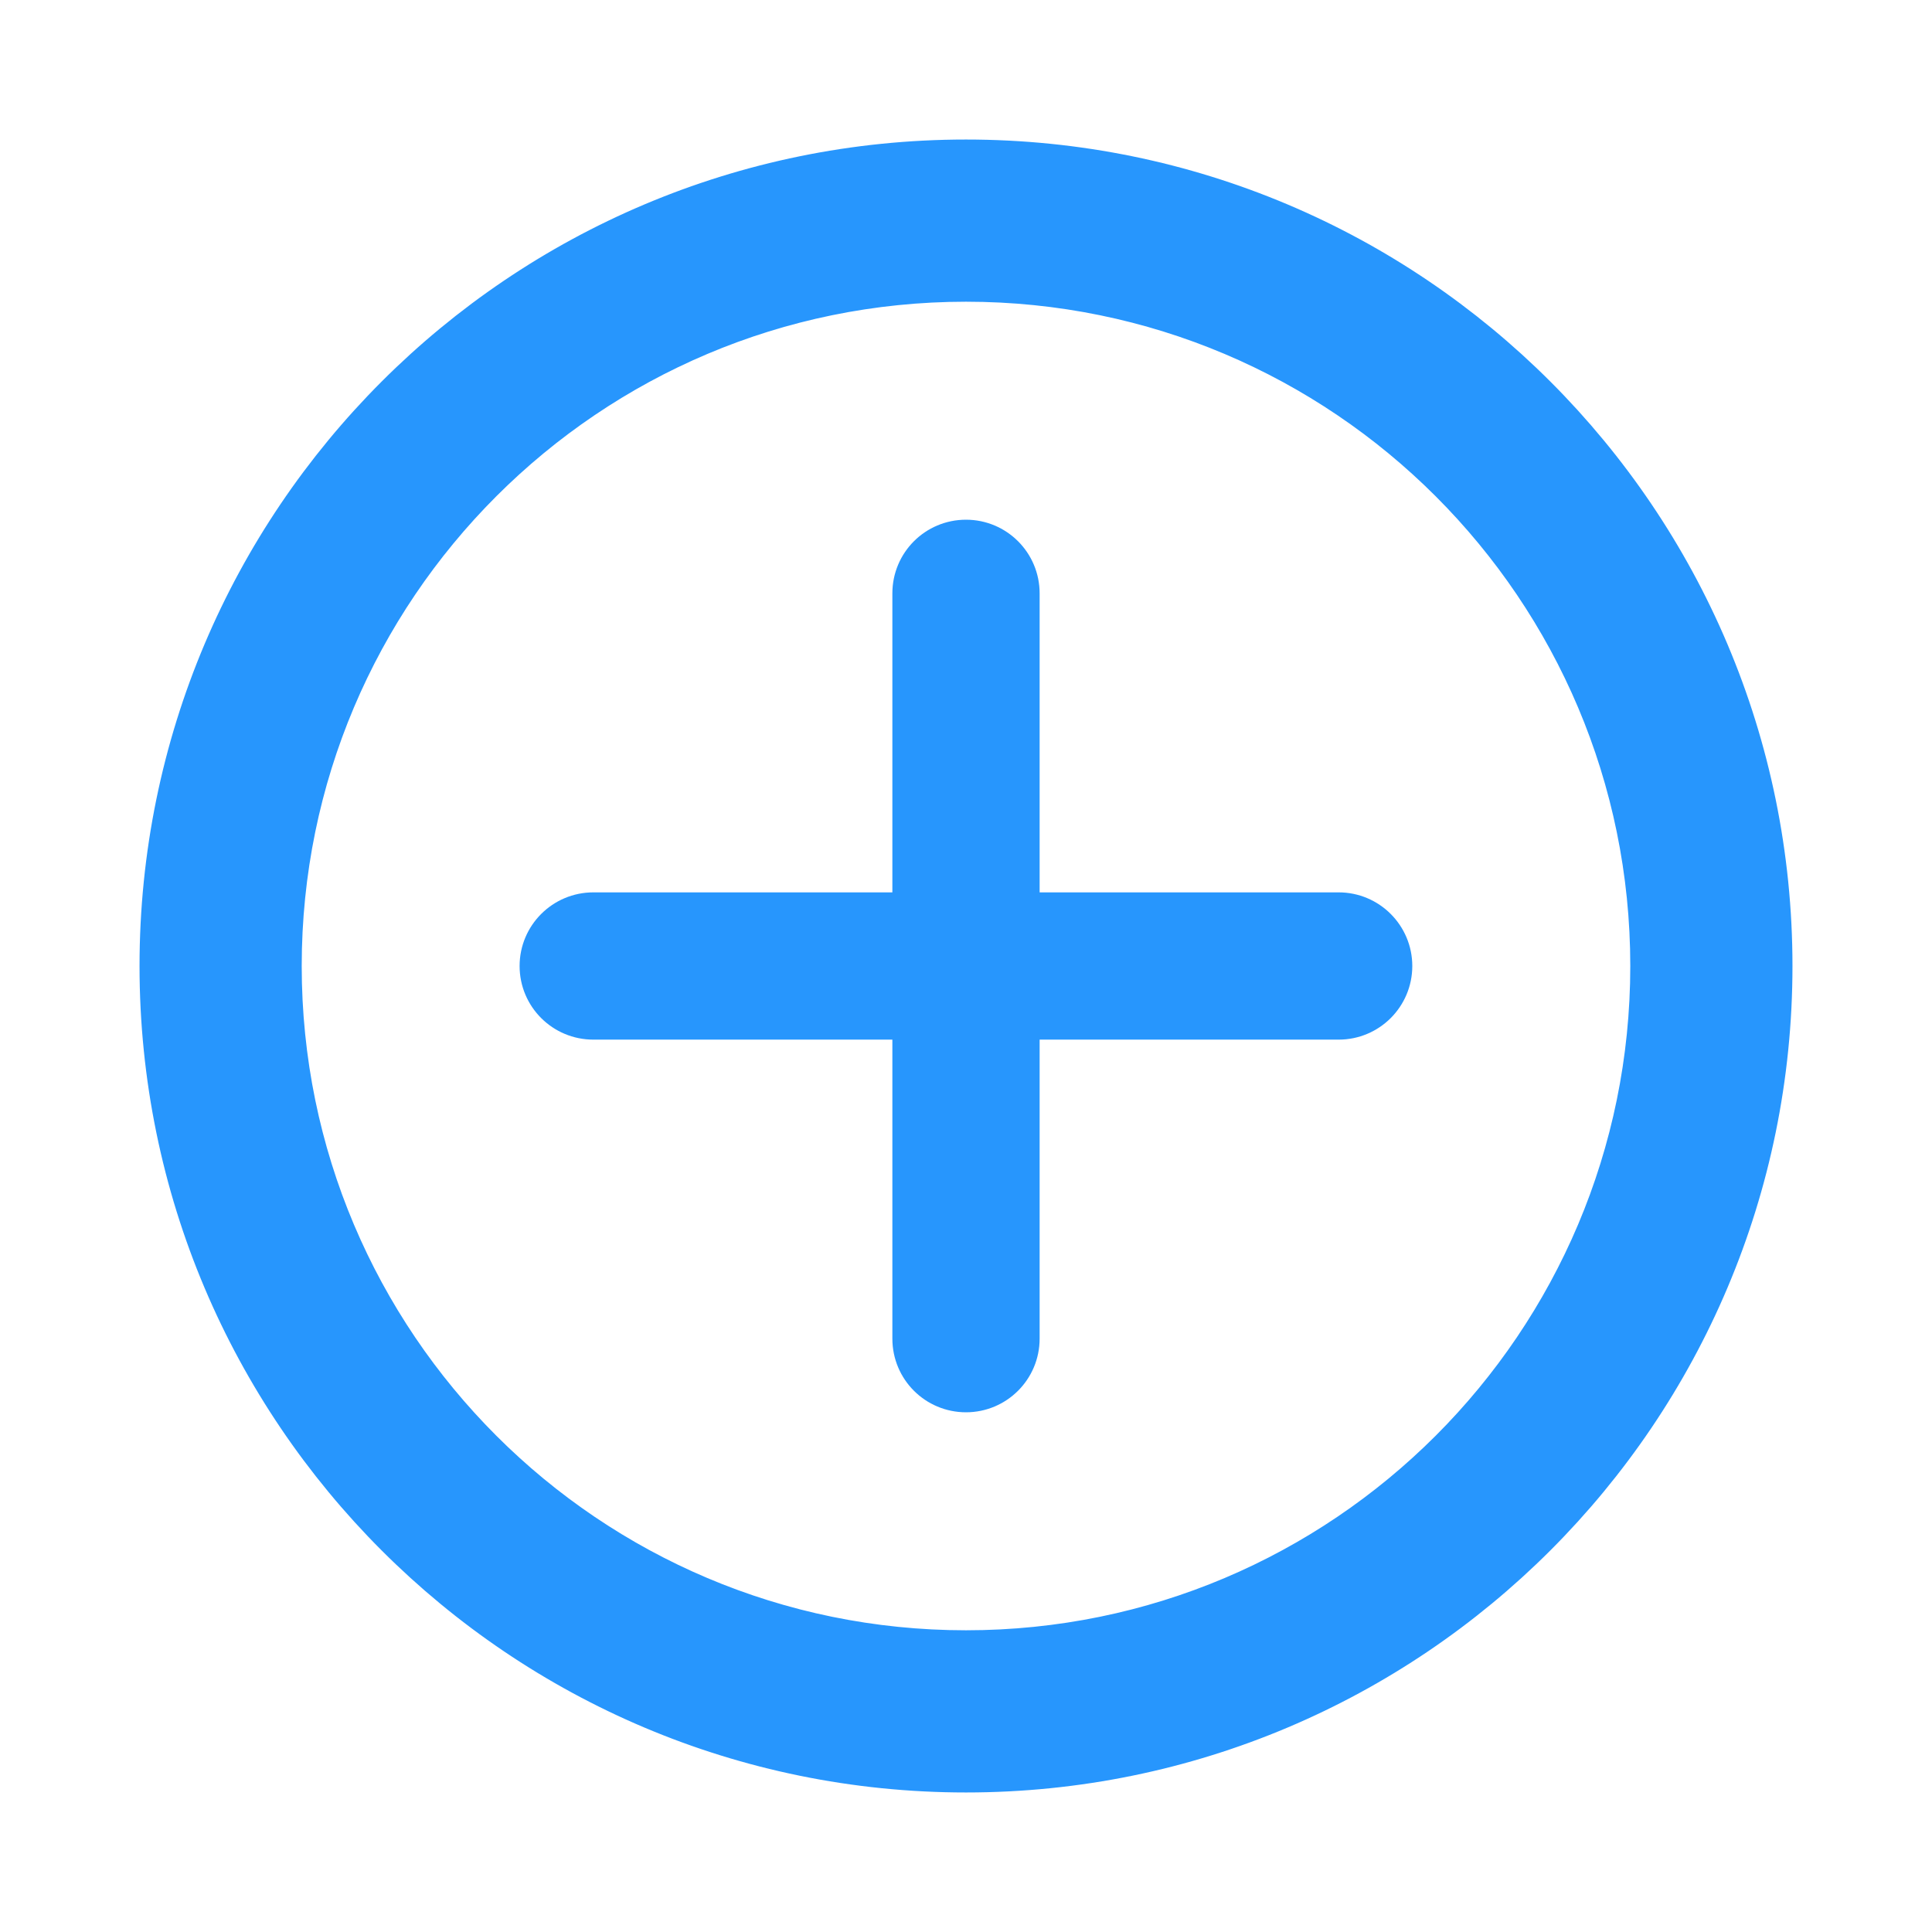
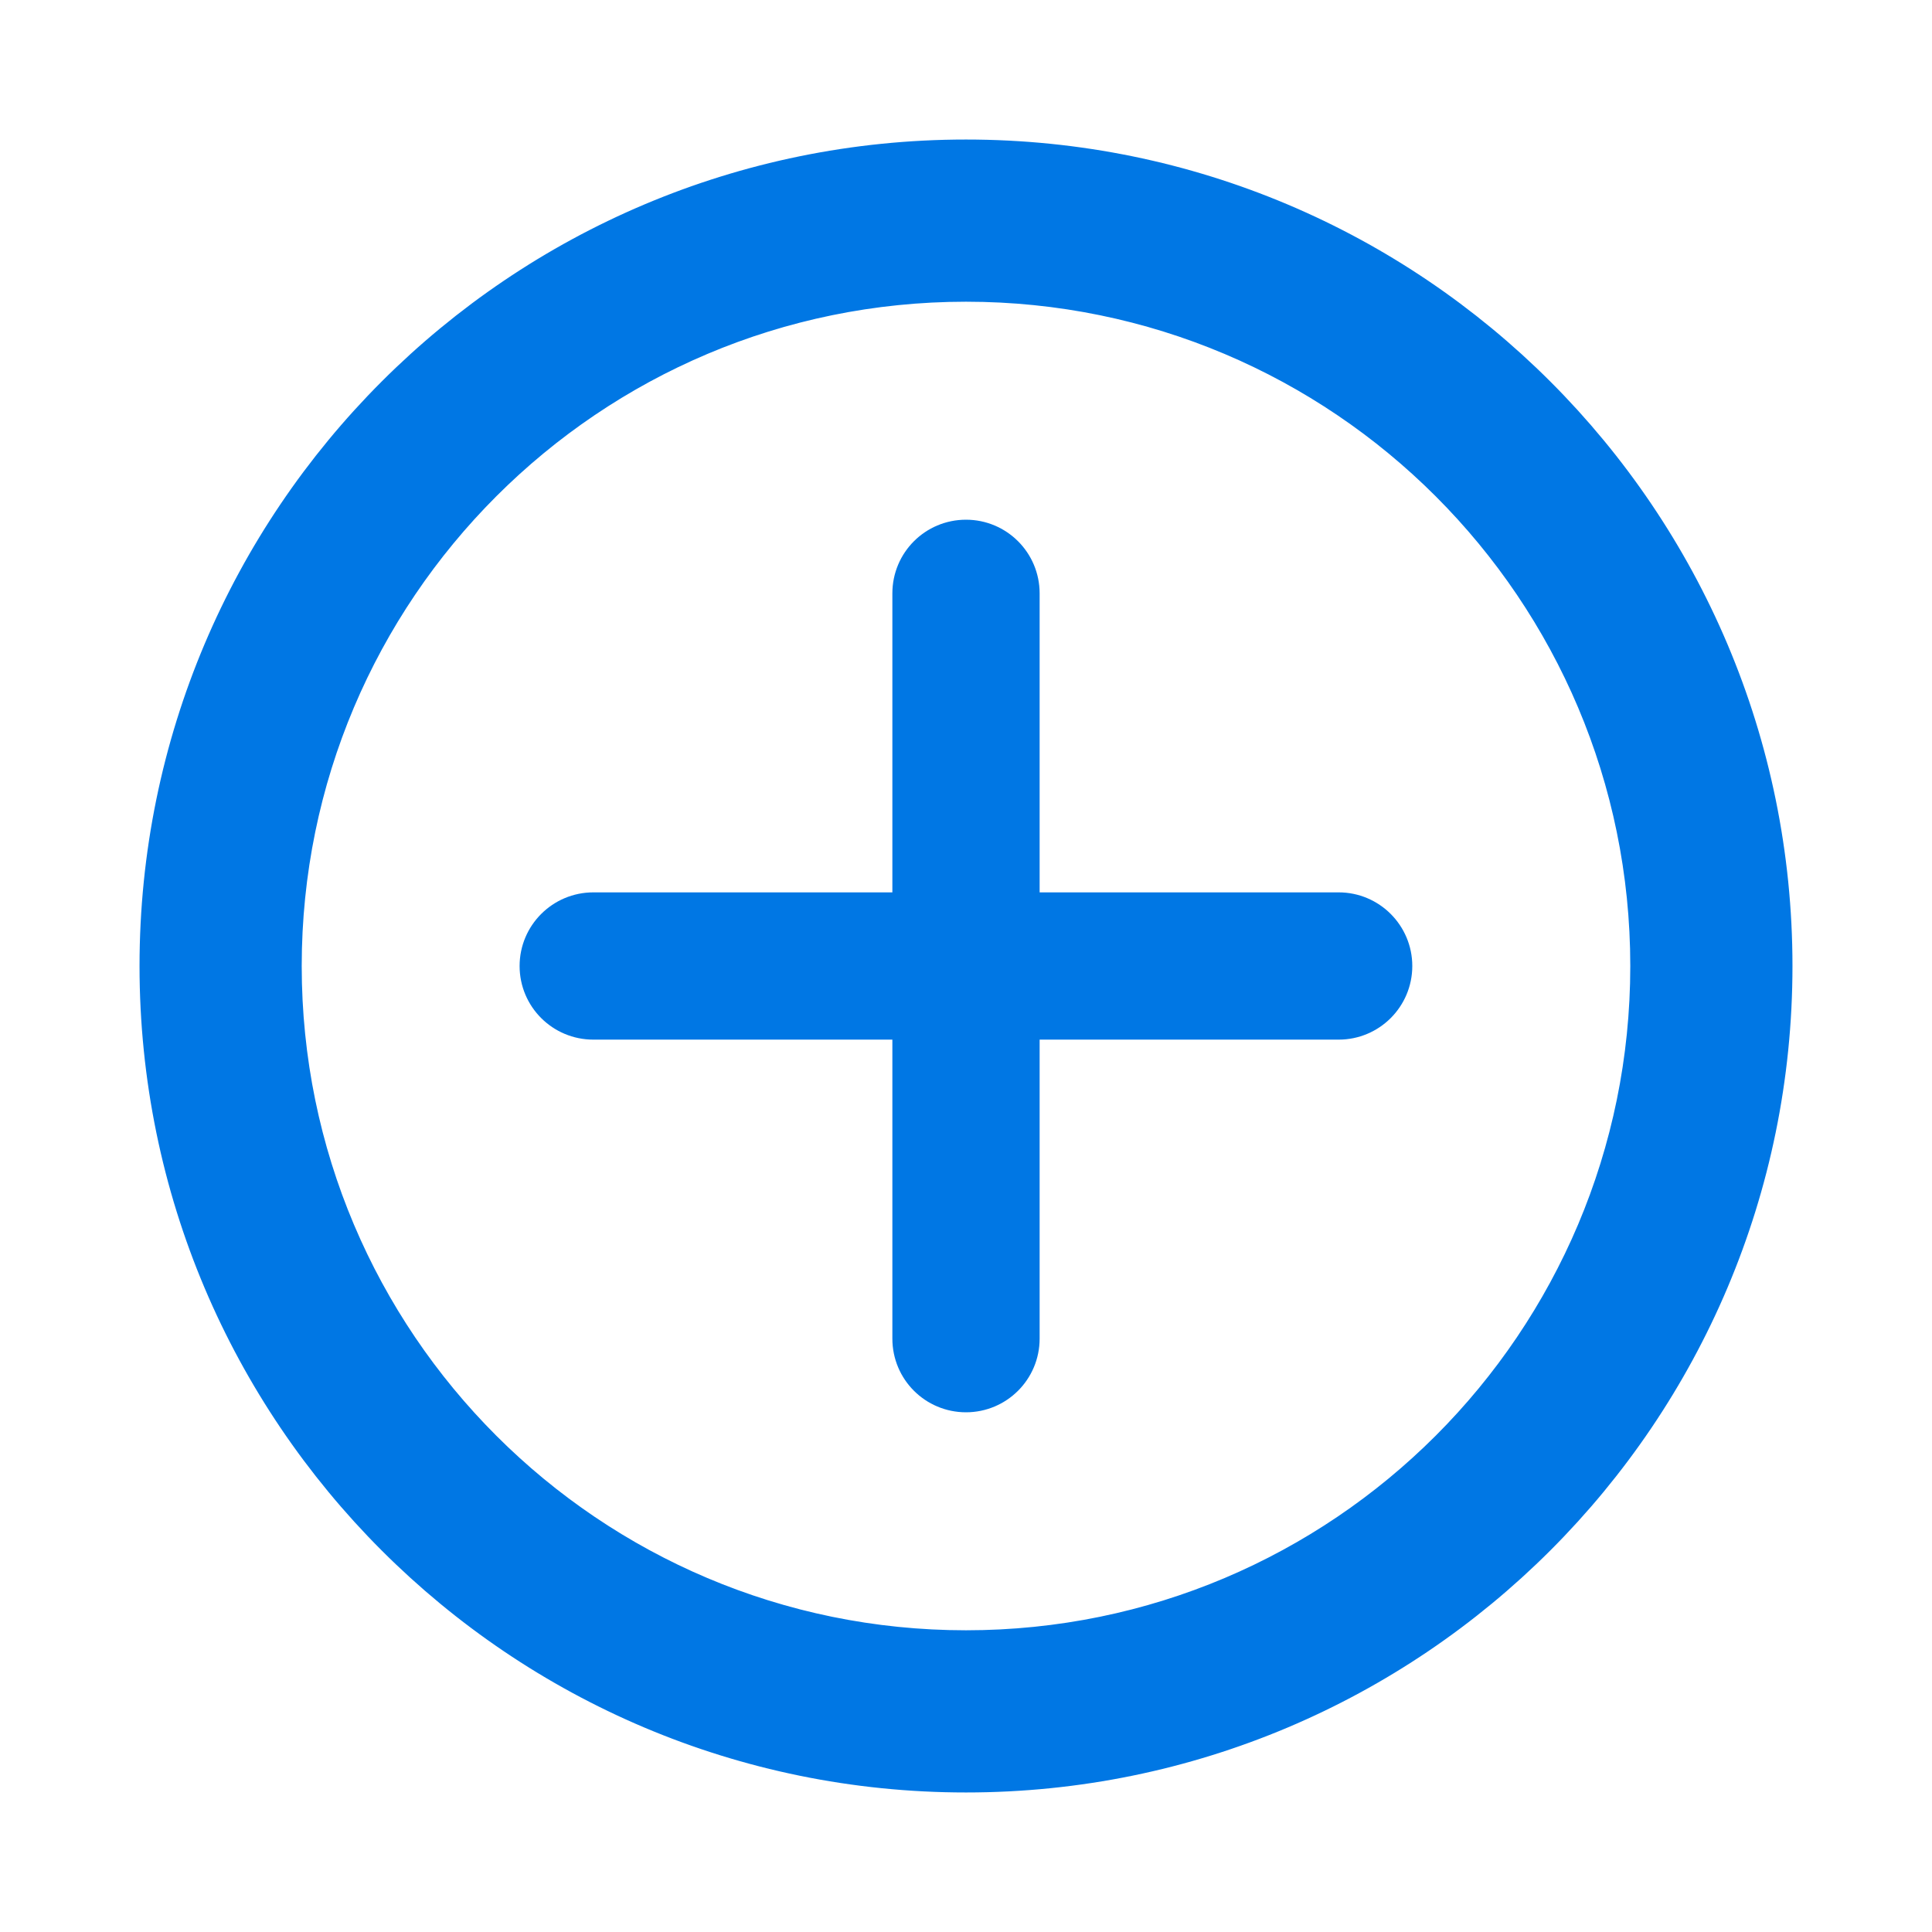
<svg xmlns="http://www.w3.org/2000/svg" width="18" height="18" viewBox="0 0 18 18" fill="none">
-   <path d="M9 5.042C9.268 5.042 9.486 5.259 9.486 5.528V8.514H12.472C12.74 8.514 12.958 8.732 12.958 9C12.958 9.269 12.74 9.486 12.472 9.486H9.486V12.472C9.486 12.741 9.268 12.958 9 12.958C8.731 12.958 8.514 12.741 8.514 12.472V9.486H5.528C5.259 9.486 5.041 9.269 5.041 9C5.041 8.732 5.259 8.514 5.528 8.514H8.514V5.528C8.514 5.259 8.731 5.042 9 5.042Z" fill="#2796FD" />
-   <path fill-rule="evenodd" clip-rule="evenodd" d="M9 1.5C4.858 1.5 1.5 4.858 1.5 9C1.5 13.142 4.858 16.5 9 16.5C13.142 16.5 16.5 13.142 16.5 9C16.5 4.858 13.142 1.5 9 1.5ZM2.611 9C2.611 5.472 5.472 2.611 9 2.611C12.528 2.611 15.389 5.472 15.389 9C15.389 12.528 12.528 15.389 9 15.389C5.472 15.389 2.611 12.528 2.611 9Z" fill="#2796FD" />
-   <path d="M9 5.042C9.268 5.042 9.486 5.259 9.486 5.528V8.514H12.472C12.74 8.514 12.958 8.732 12.958 9C12.958 9.269 12.74 9.486 12.472 9.486H9.486V12.472C9.486 12.741 9.268 12.958 9 12.958C8.731 12.958 8.514 12.741 8.514 12.472V9.486H5.528C5.259 9.486 5.041 9.269 5.041 9C5.041 8.732 5.259 8.514 5.528 8.514H8.514V5.528C8.514 5.259 8.731 5.042 9 5.042Z" stroke="#2796FD" stroke-width="0.4" stroke-miterlimit="10" stroke-linecap="round" stroke-linejoin="round" />
-   <path fill-rule="evenodd" clip-rule="evenodd" d="M9 1.5C4.858 1.5 1.5 4.858 1.5 9C1.5 13.142 4.858 16.5 9 16.5C13.142 16.5 16.5 13.142 16.5 9C16.5 4.858 13.142 1.5 9 1.5ZM2.611 9C2.611 5.472 5.472 2.611 9 2.611C12.528 2.611 15.389 5.472 15.389 9C15.389 12.528 12.528 15.389 9 15.389C5.472 15.389 2.611 12.528 2.611 9Z" stroke="#2796FD" stroke-width="0.4" stroke-miterlimit="10" stroke-linecap="round" stroke-linejoin="round" />
+   <g id="icon_add_circle">
+     <g id="vector">
+       <path d="M9 5.042C9.268 5.042 9.486 5.259 9.486 5.528V8.514H12.472C12.74 8.514 12.958 8.732 12.958 9C12.958 9.269 12.74 9.486 12.472 9.486H9.486V12.472C9.486 12.741 9.268 12.958 9 12.958C8.731 12.958 8.514 12.741 8.514 12.472V9.486H5.528C5.259 9.486 5.041 9.269 5.041 9C5.041 8.732 5.259 8.514 5.528 8.514H8.514V5.528C8.514 5.259 8.731 5.042 9 5.042Z" fill="#0077E4" />
+       <path fill-rule="evenodd" clip-rule="evenodd" d="M9 1.5C4.858 1.5 1.5 4.858 1.5 9C1.5 13.142 4.858 16.5 9 16.5C13.142 16.5 16.5 13.142 16.5 9C16.5 4.858 13.142 1.5 9 1.5ZM2.611 9C2.611 5.472 5.472 2.611 9 2.611C12.528 2.611 15.389 5.472 15.389 9C15.389 12.528 12.528 15.389 9 15.389C5.472 15.389 2.611 12.528 2.611 9Z" fill="#0077E4" />
+       <path d="M9 5.042C9.268 5.042 9.486 5.259 9.486 5.528V8.514H12.472C12.74 8.514 12.958 8.732 12.958 9C12.958 9.269 12.74 9.486 12.472 9.486H9.486V12.472C9.486 12.741 9.268 12.958 9 12.958C8.731 12.958 8.514 12.741 8.514 12.472V9.486H5.528C5.259 9.486 5.041 9.269 5.041 9C5.041 8.732 5.259 8.514 5.528 8.514H8.514V5.528C8.514 5.259 8.731 5.042 9 5.042Z" stroke="#0077E4" stroke-width="0.4" stroke-miterlimit="10" stroke-linecap="round" stroke-linejoin="round" />
+       <path fill-rule="evenodd" clip-rule="evenodd" d="M9 1.5C4.858 1.5 1.5 4.858 1.5 9C1.5 13.142 4.858 16.5 9 16.5C13.142 16.5 16.5 13.142 16.5 9C16.5 4.858 13.142 1.5 9 1.5ZM2.611 9C2.611 5.472 5.472 2.611 9 2.611C12.528 2.611 15.389 5.472 15.389 9C15.389 12.528 12.528 15.389 9 15.389C5.472 15.389 2.611 12.528 2.611 9Z" stroke="#0077E4" stroke-width="0.4" stroke-miterlimit="10" stroke-linecap="round" stroke-linejoin="round" />
+     </g>
+   </g>
</svg>
